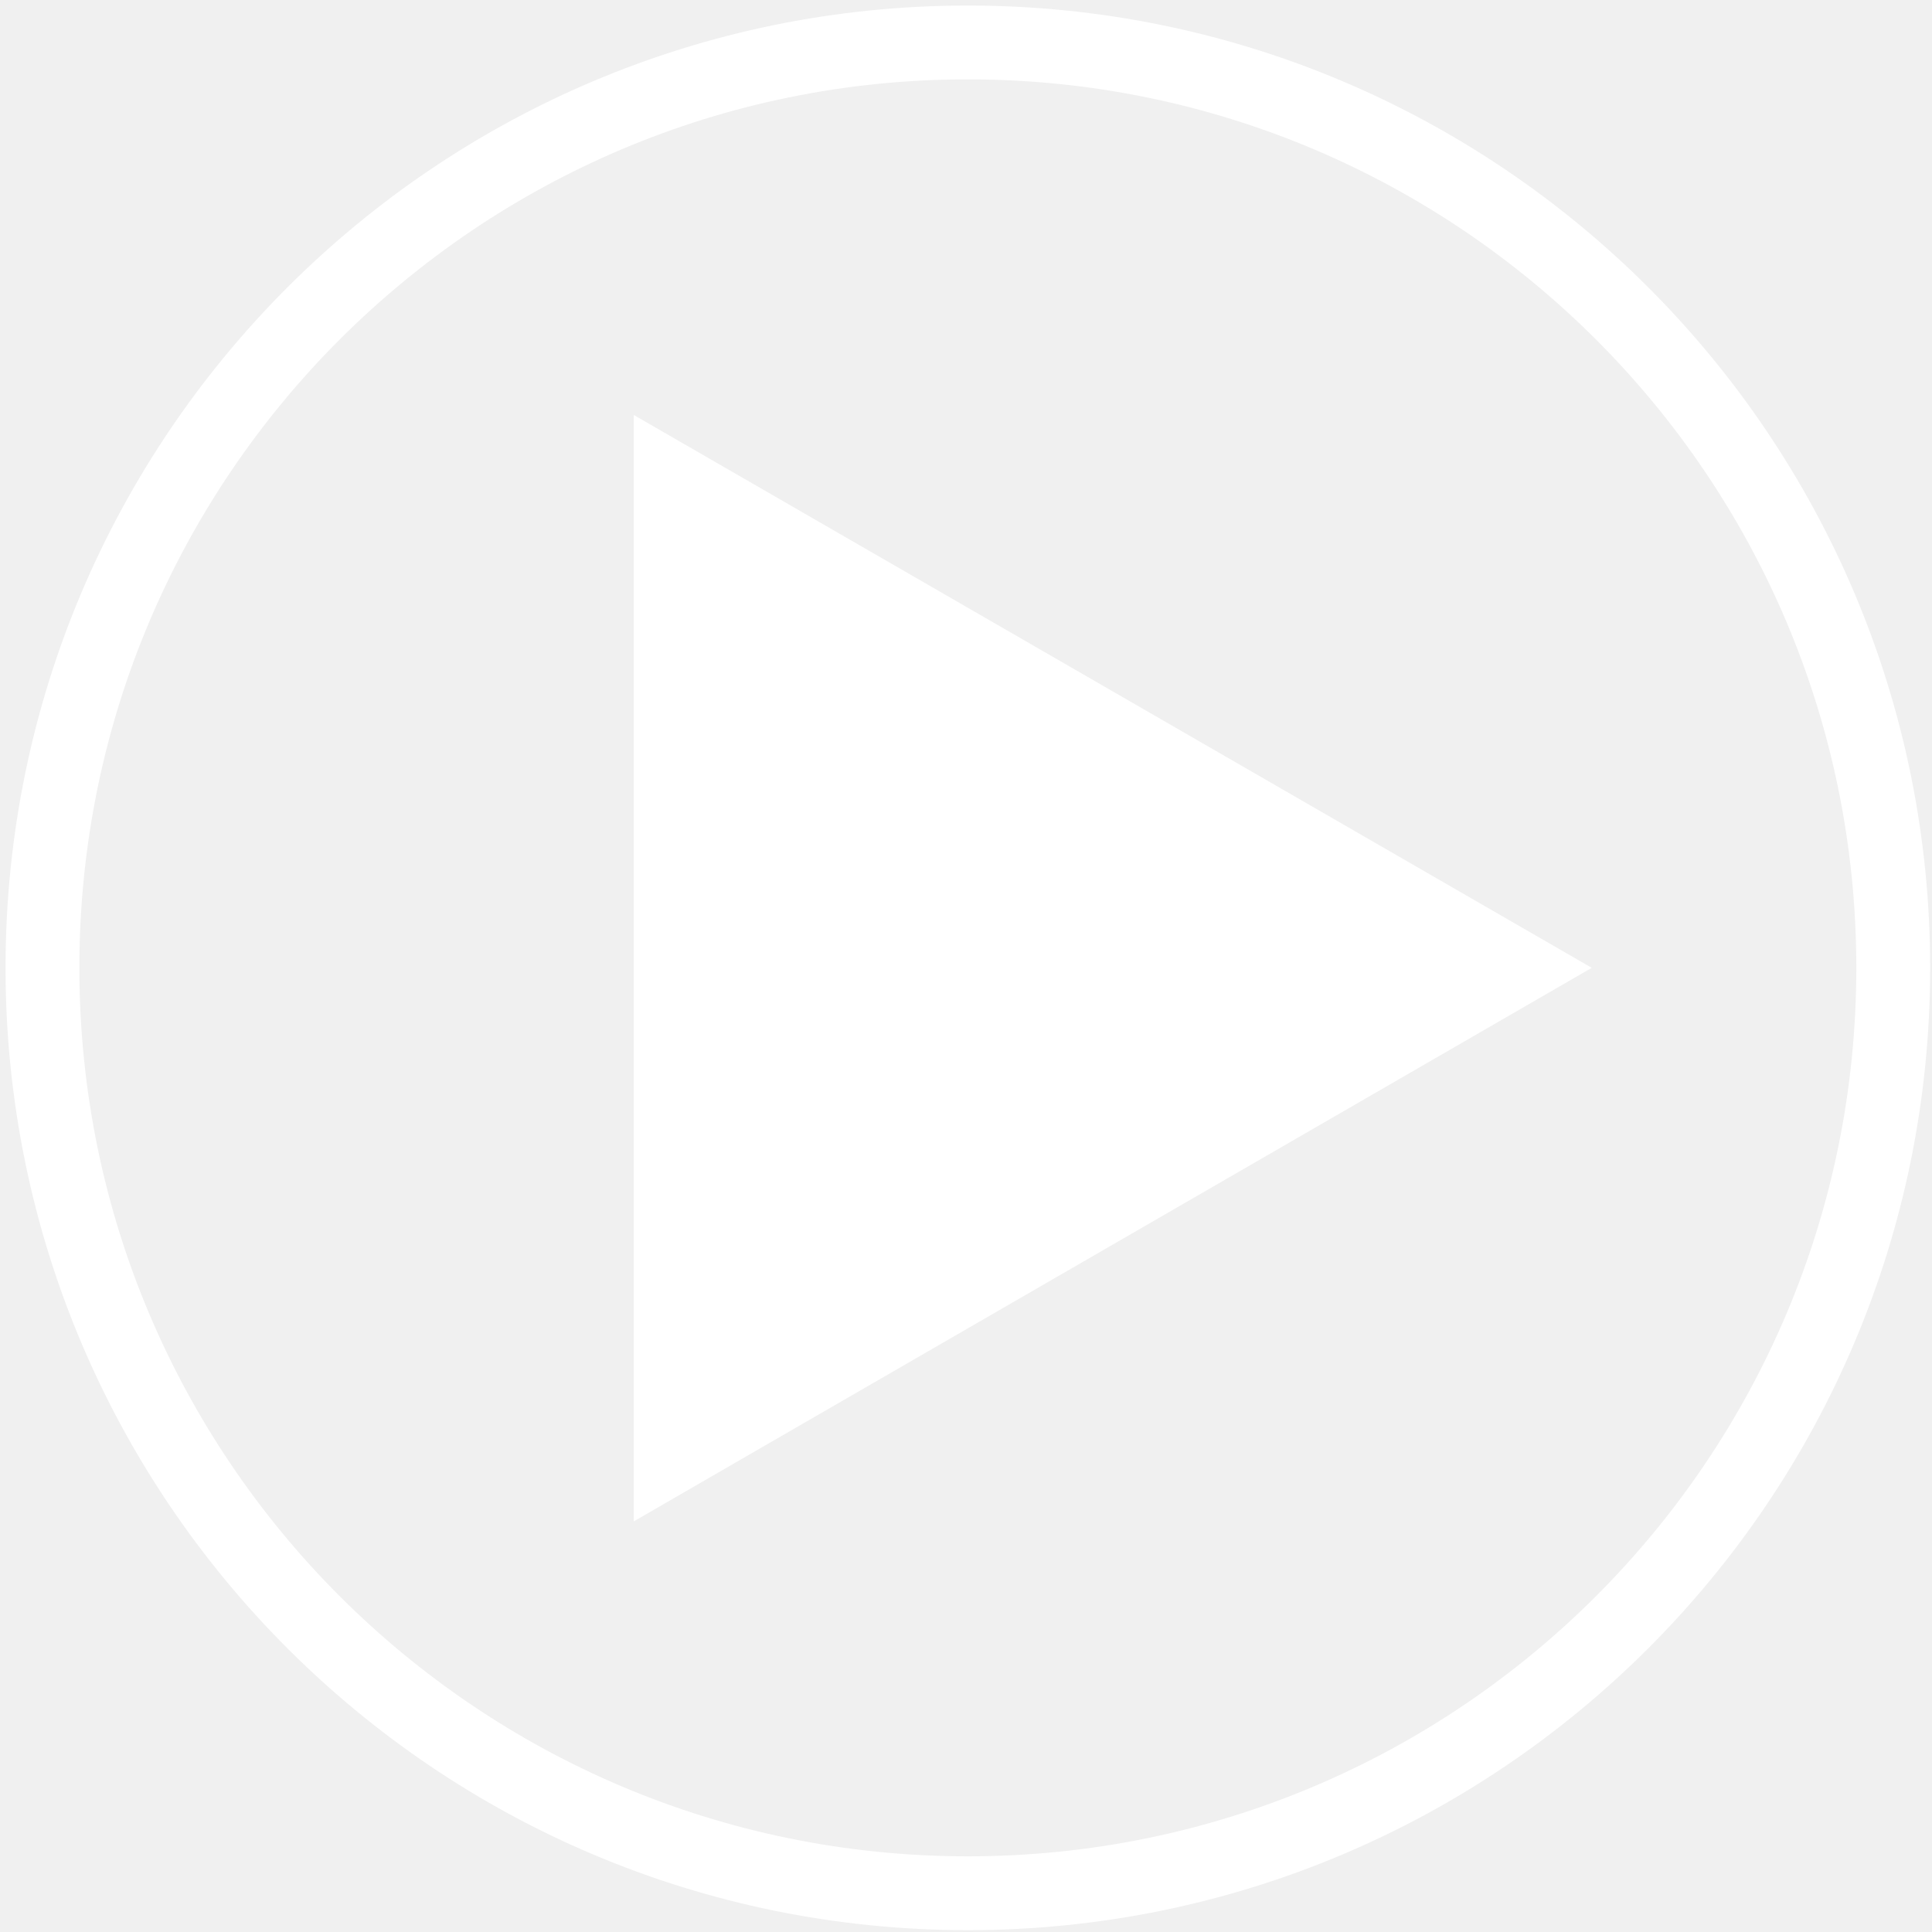
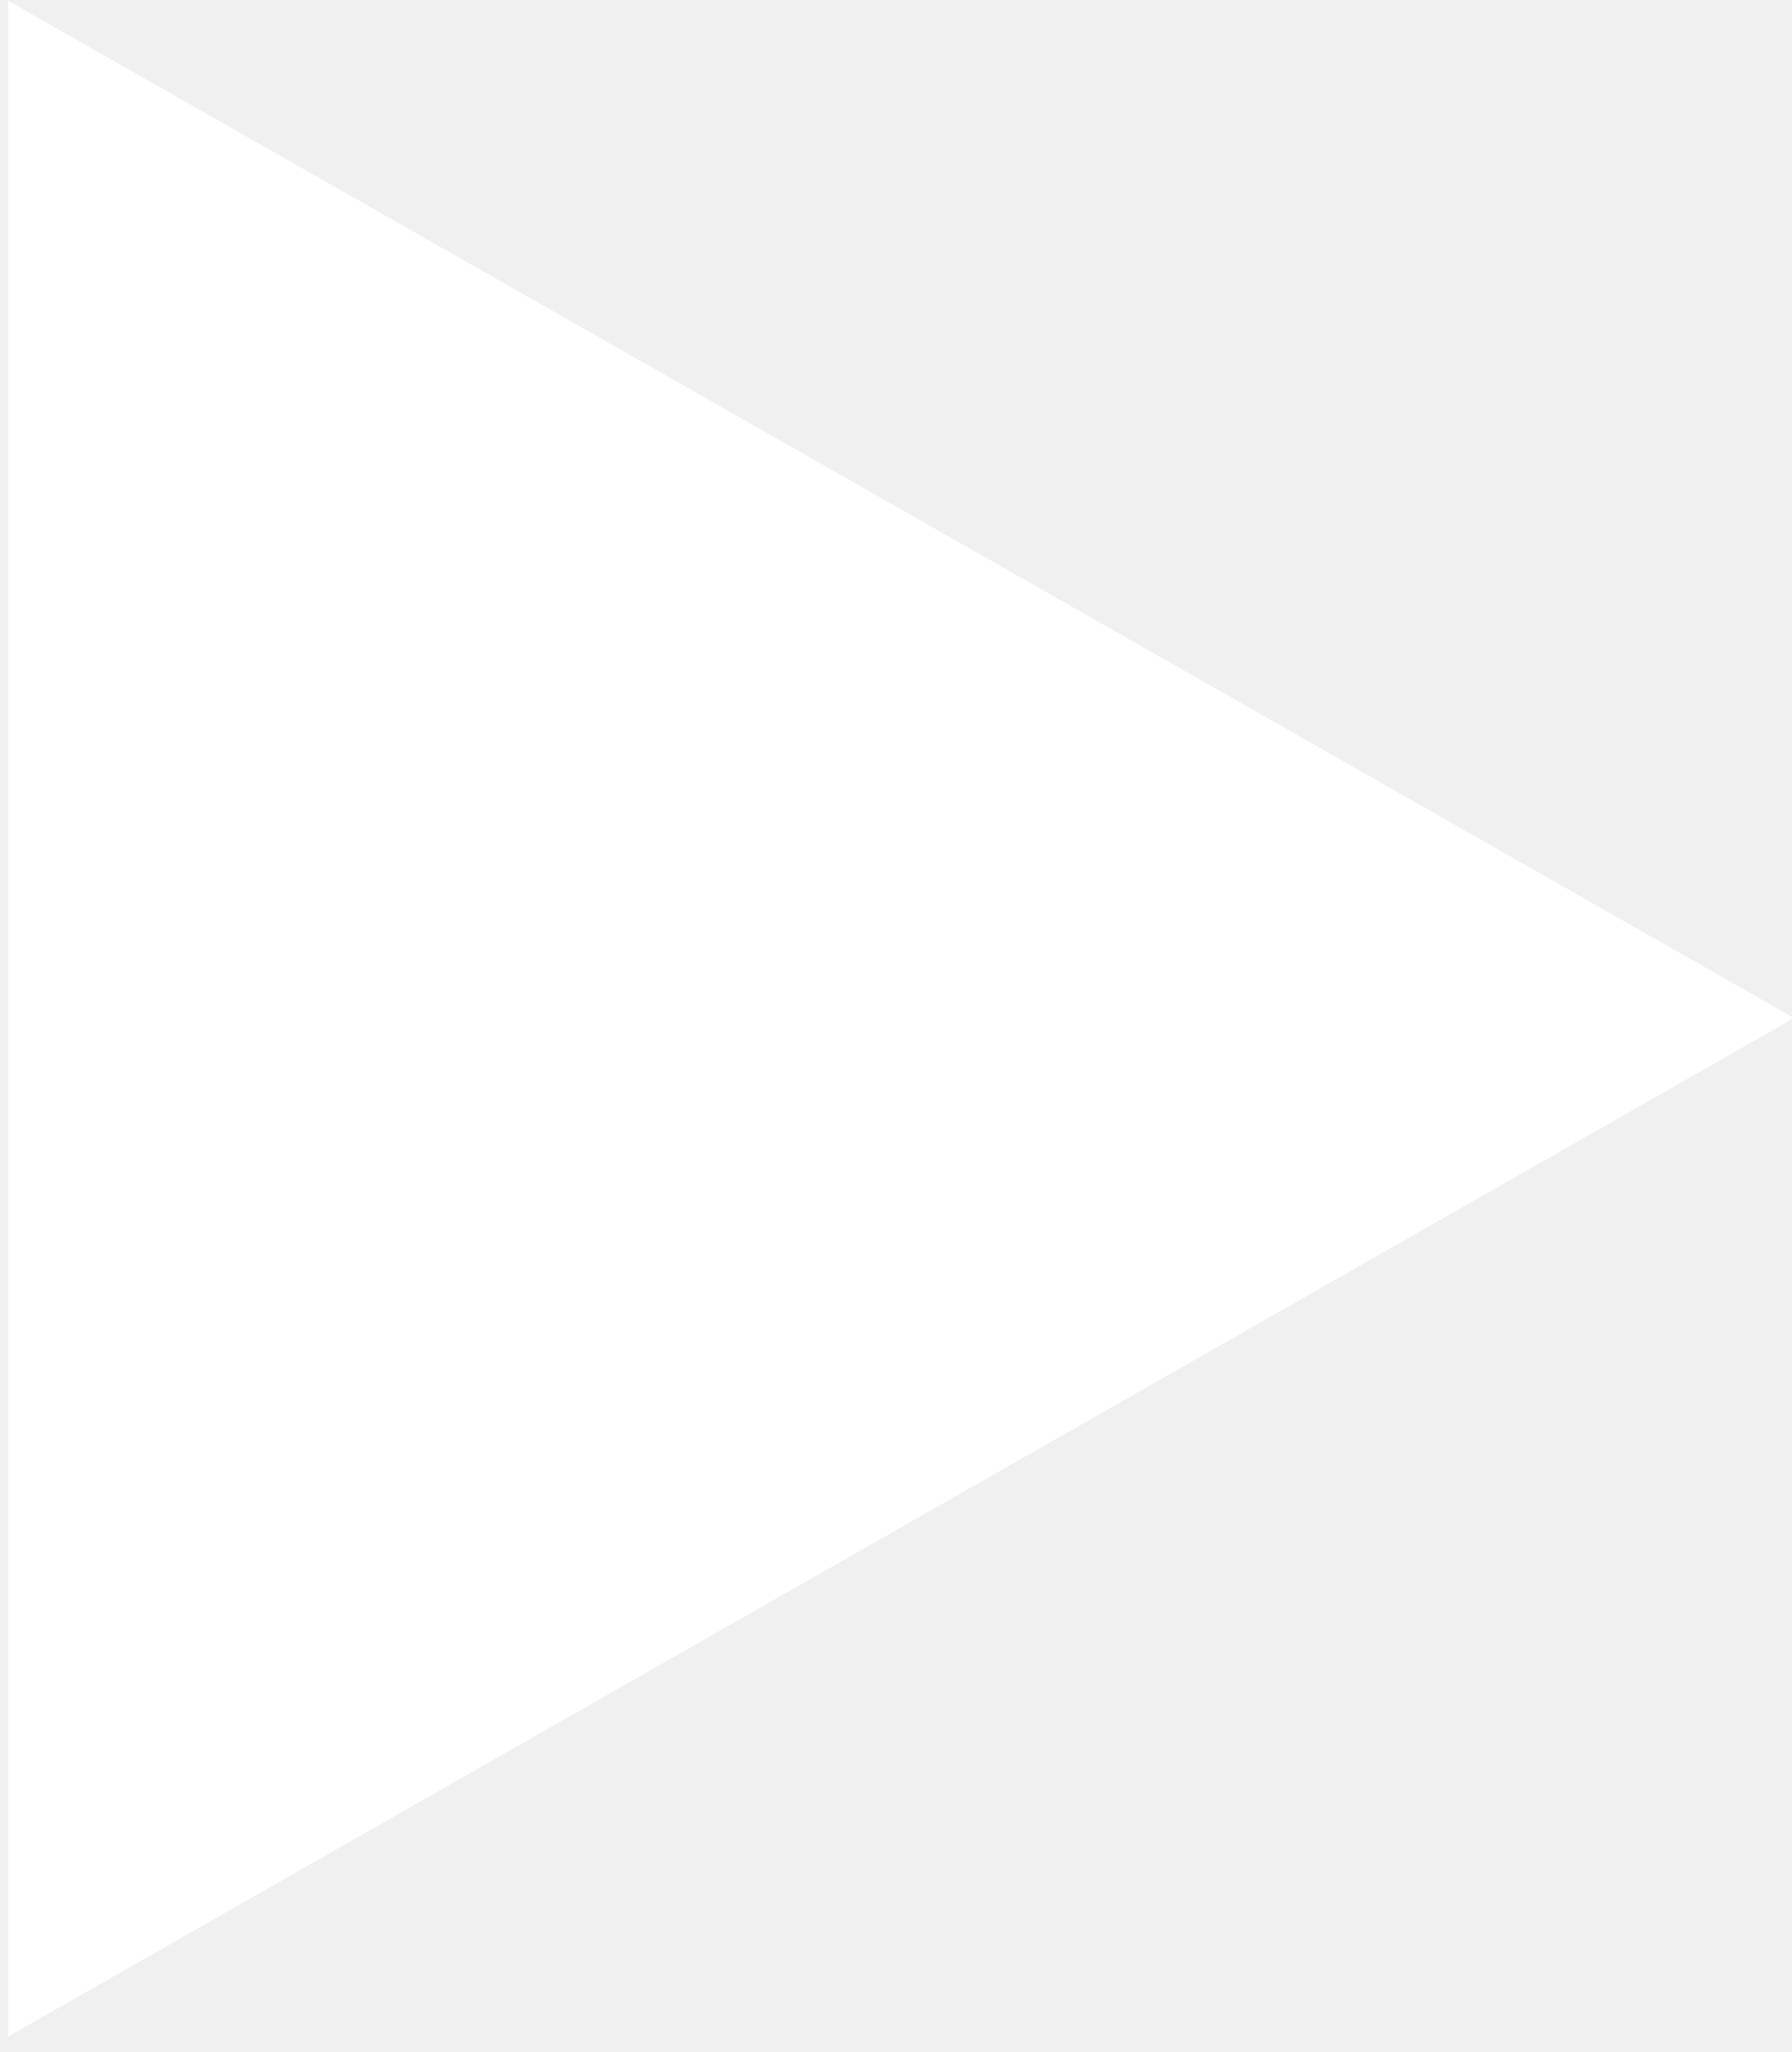
- <svg xmlns="http://www.w3.org/2000/svg" width="157px" height="157px" viewBox="0 0 157 157" version="1.1">
+ <svg xmlns="http://www.w3.org/2000/svg" width="55px" height="63px" viewBox="0 0 55 63" version="1.1">
  <defs />
  <g id="Page-1" stroke="none" stroke-width="1" fill="none" fill-rule="evenodd">
-     <g id="Artboard" transform="translate(-311, -197)" stroke="#FFFFFF">
-       <g id="play" transform="translate(314, 200)">
+     <g id="Artboard" transform="translate(-406, -245)" stroke-width="3.5" stroke="#FFFFFF" fill="#FFFFFF">
+       <g id="play" transform="translate(408, 248)">
        <g id="Group">
-           <g id="Circle" stroke-width="6">
-             <circle id="Oval" cx="75.65" cy="75.65" r="75.2" />
-           </g>
-           <g id="Triangle" transform="translate(51, 35)" stroke-width="5" fill="#FFFFFF">
-             <polygon id="Shape" points="0 0.05 70.35 40.65 0 81.3" />
+           <g id="Triangle">
+             <polygon id="Shape" points="0 0.035 49.542 28.257 0 56.513" />
          </g>
        </g>
      </g>
    </g>
  </g>
</svg>
